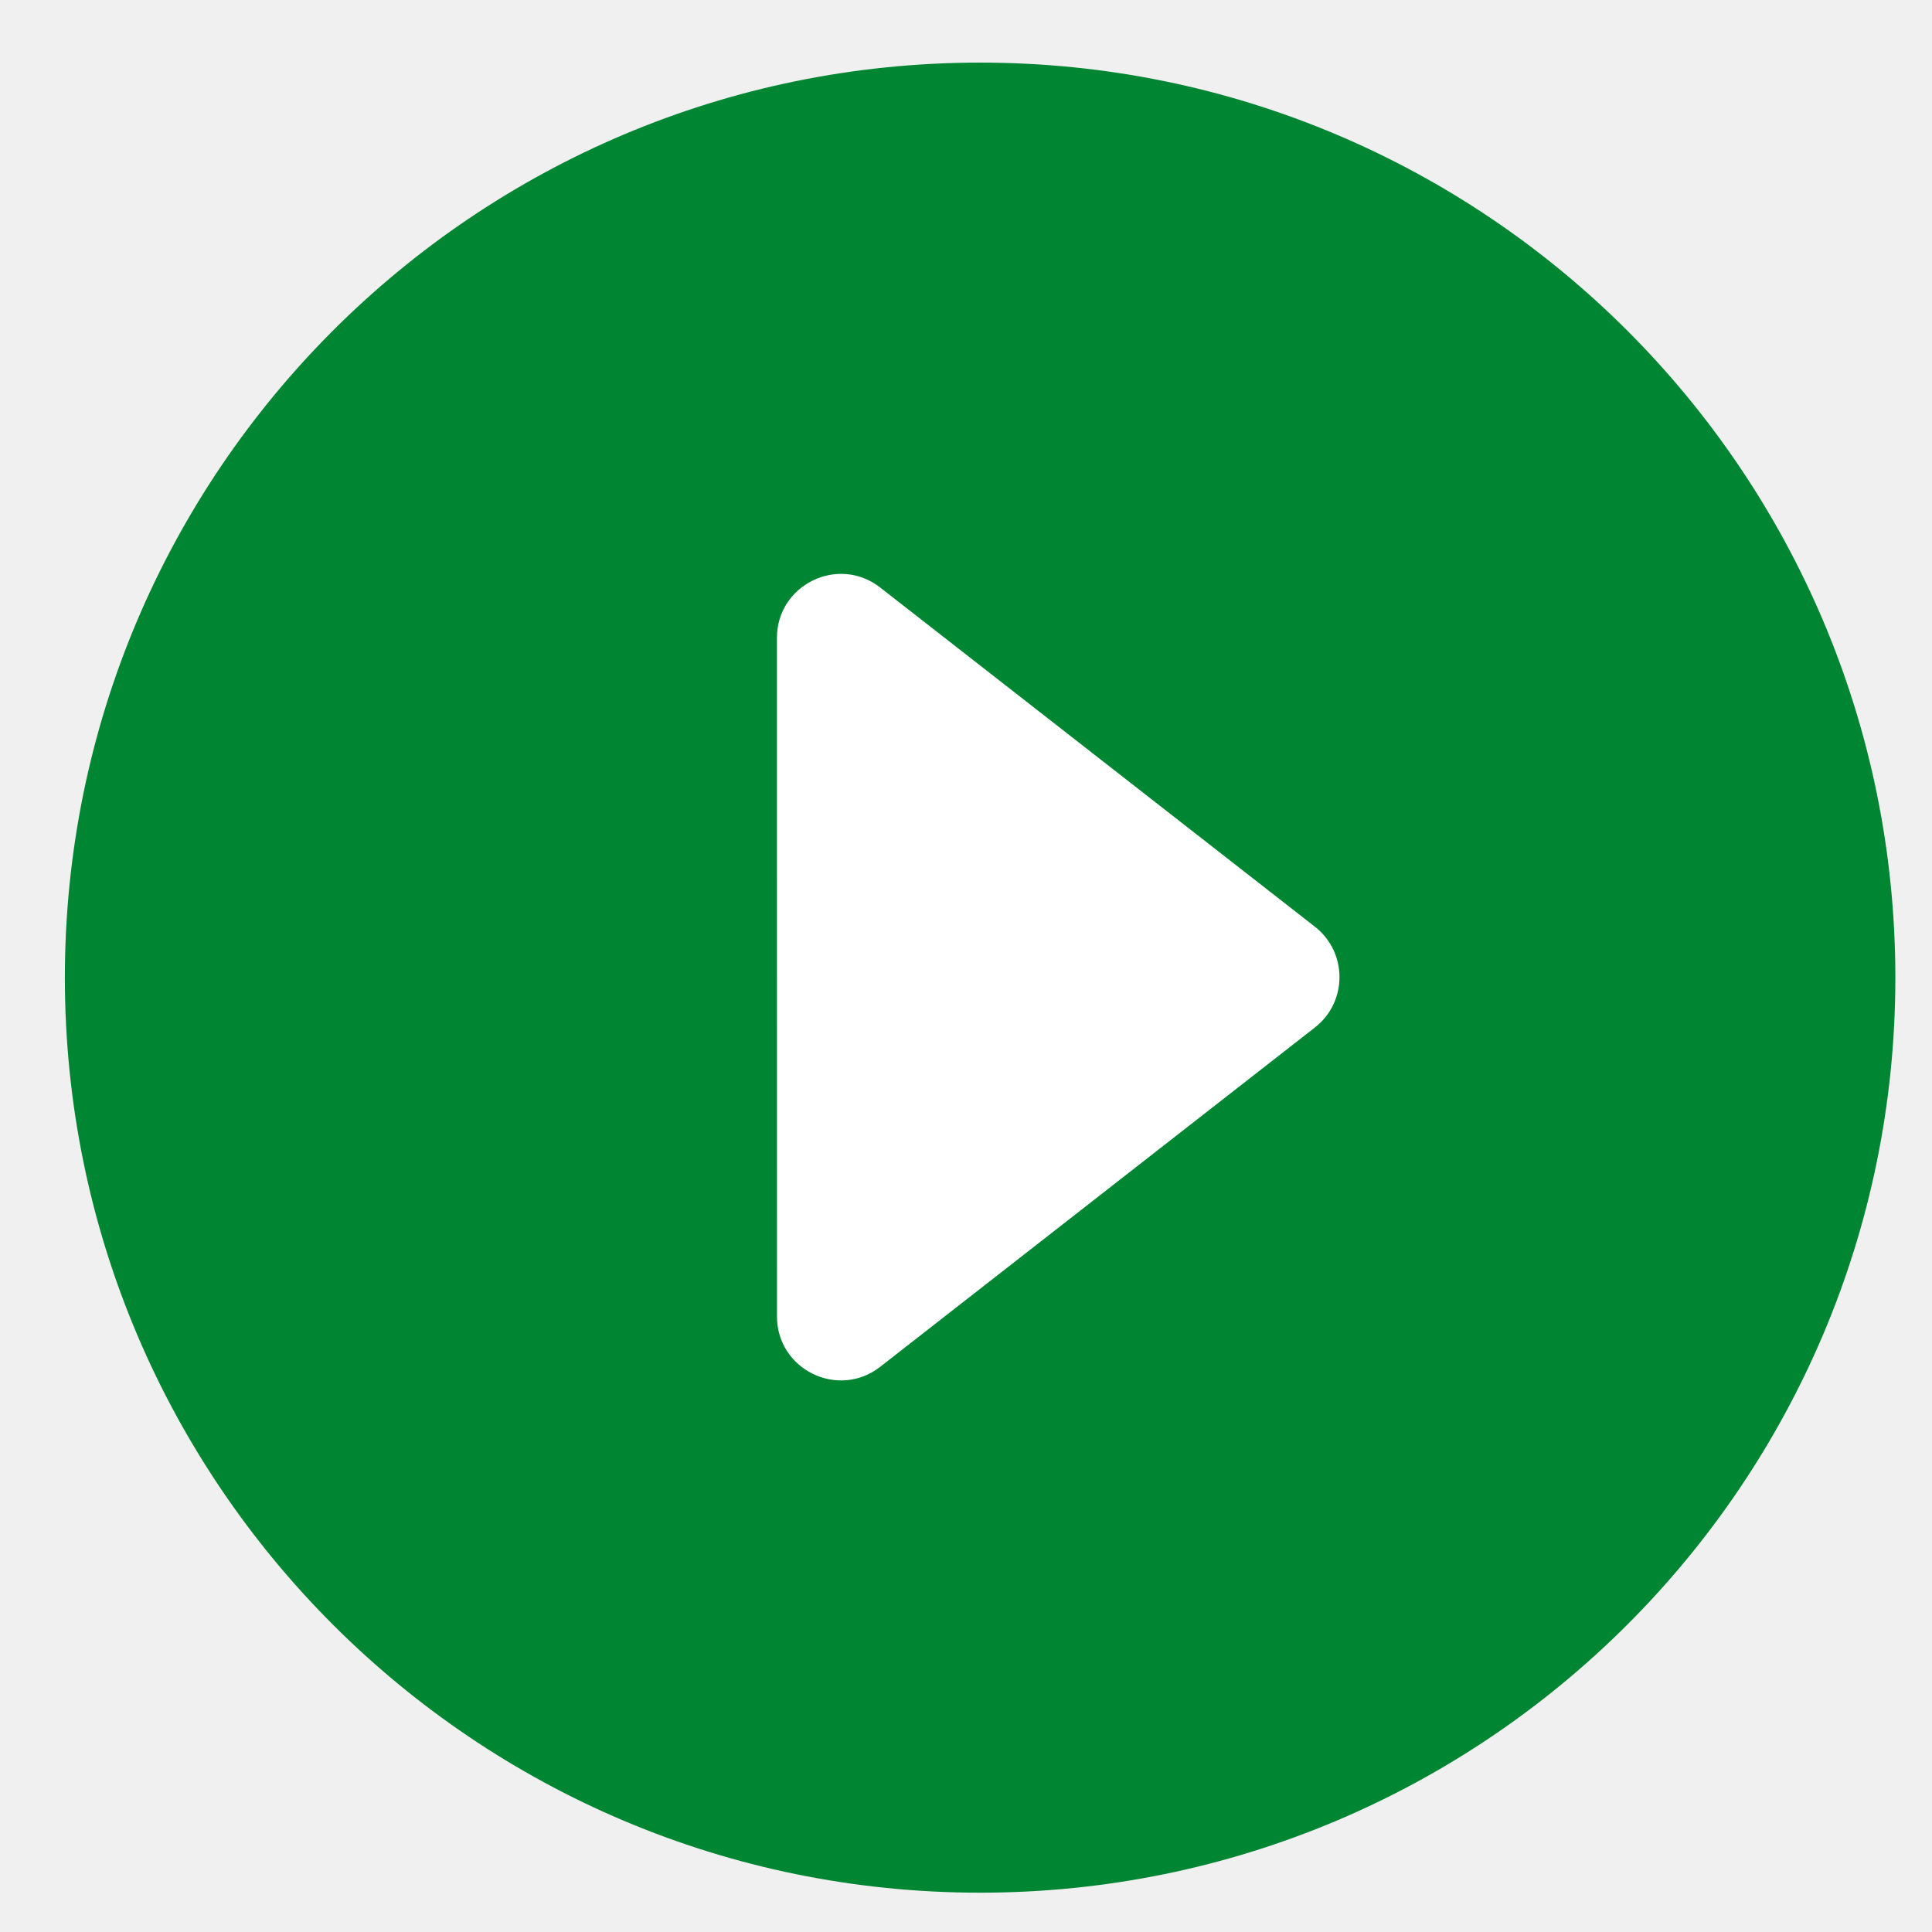
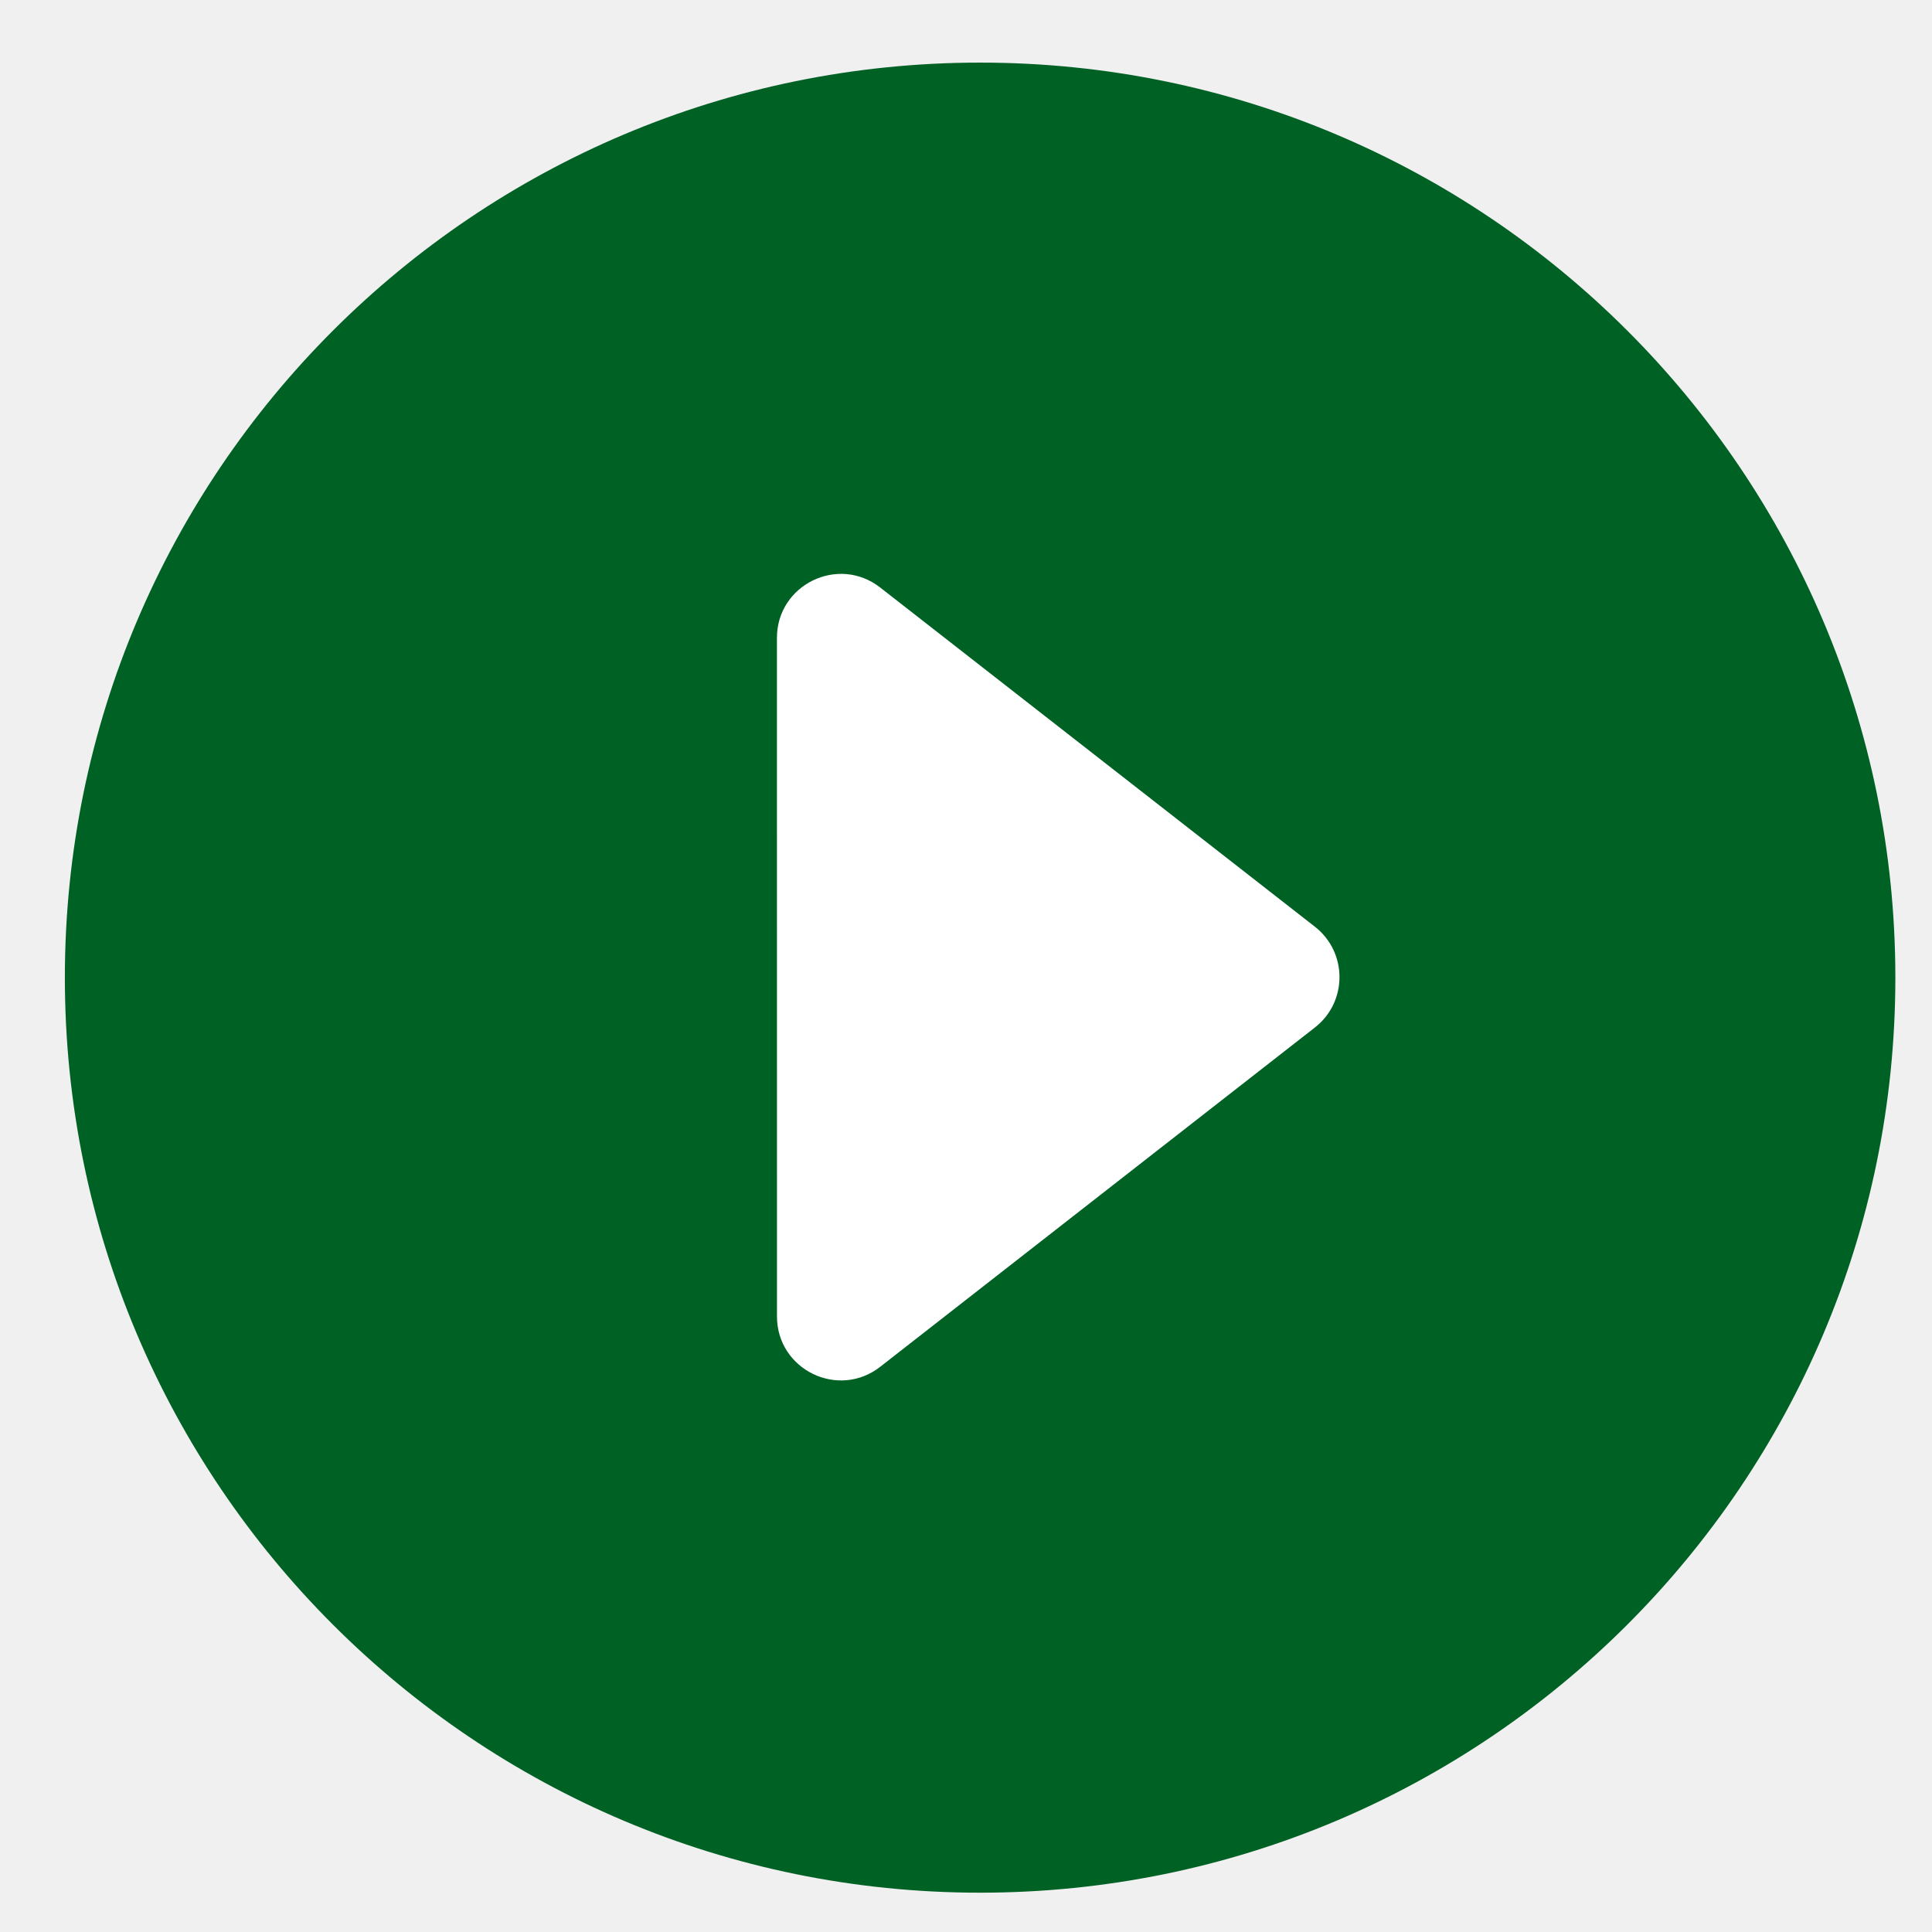
<svg xmlns="http://www.w3.org/2000/svg" width="48px" height="48px" viewBox="0 0 48 48" version="1.1">
  <g id="Page-1" stroke="none" stroke-width="1" fill="none" fill-rule="evenodd">
    <g id="1-:-Personal-landing-page-" transform="translate(-291, -419)">
      <g id="Header" transform="translate(0, 64)">
        <g id="Header-01" transform="translate(105, 98)">
          <g id="Play-ad" transform="translate(0, 257)">
            <g id="thin-0158_arrow_next_right" transform="translate(186, 0)">
              <polygon id="Rectangle-path" points="0 -4.66120198e-15 48 -4.66120198e-15 48 48 0 48" />
              <g id="Group" transform="translate(1.611691, 1.555341)">
-                 <ellipse id="Oval" fill="#008533" cx="22.739" cy="22.734" rx="22.739" ry="22.734" />
+                 <ellipse id="Oval" fill="#006125" cx="22.739" cy="22.734" rx="22.739" ry="22.734" />
                <path d="M31.057,21.469 L20.256,13.041 C19.214,12.228 17.691,12.971 17.691,14.293 L17.692,31.151 C17.692,32.474 19.215,33.216 20.257,32.402 L31.057,23.972 C31.871,23.337 31.871,22.105 31.057,21.469 L31.057,21.469 Z" id="Shape" fill="#FFFFFF" />
              </g>
            </g>
          </g>
        </g>
      </g>
    </g>
  </g>
</svg>
